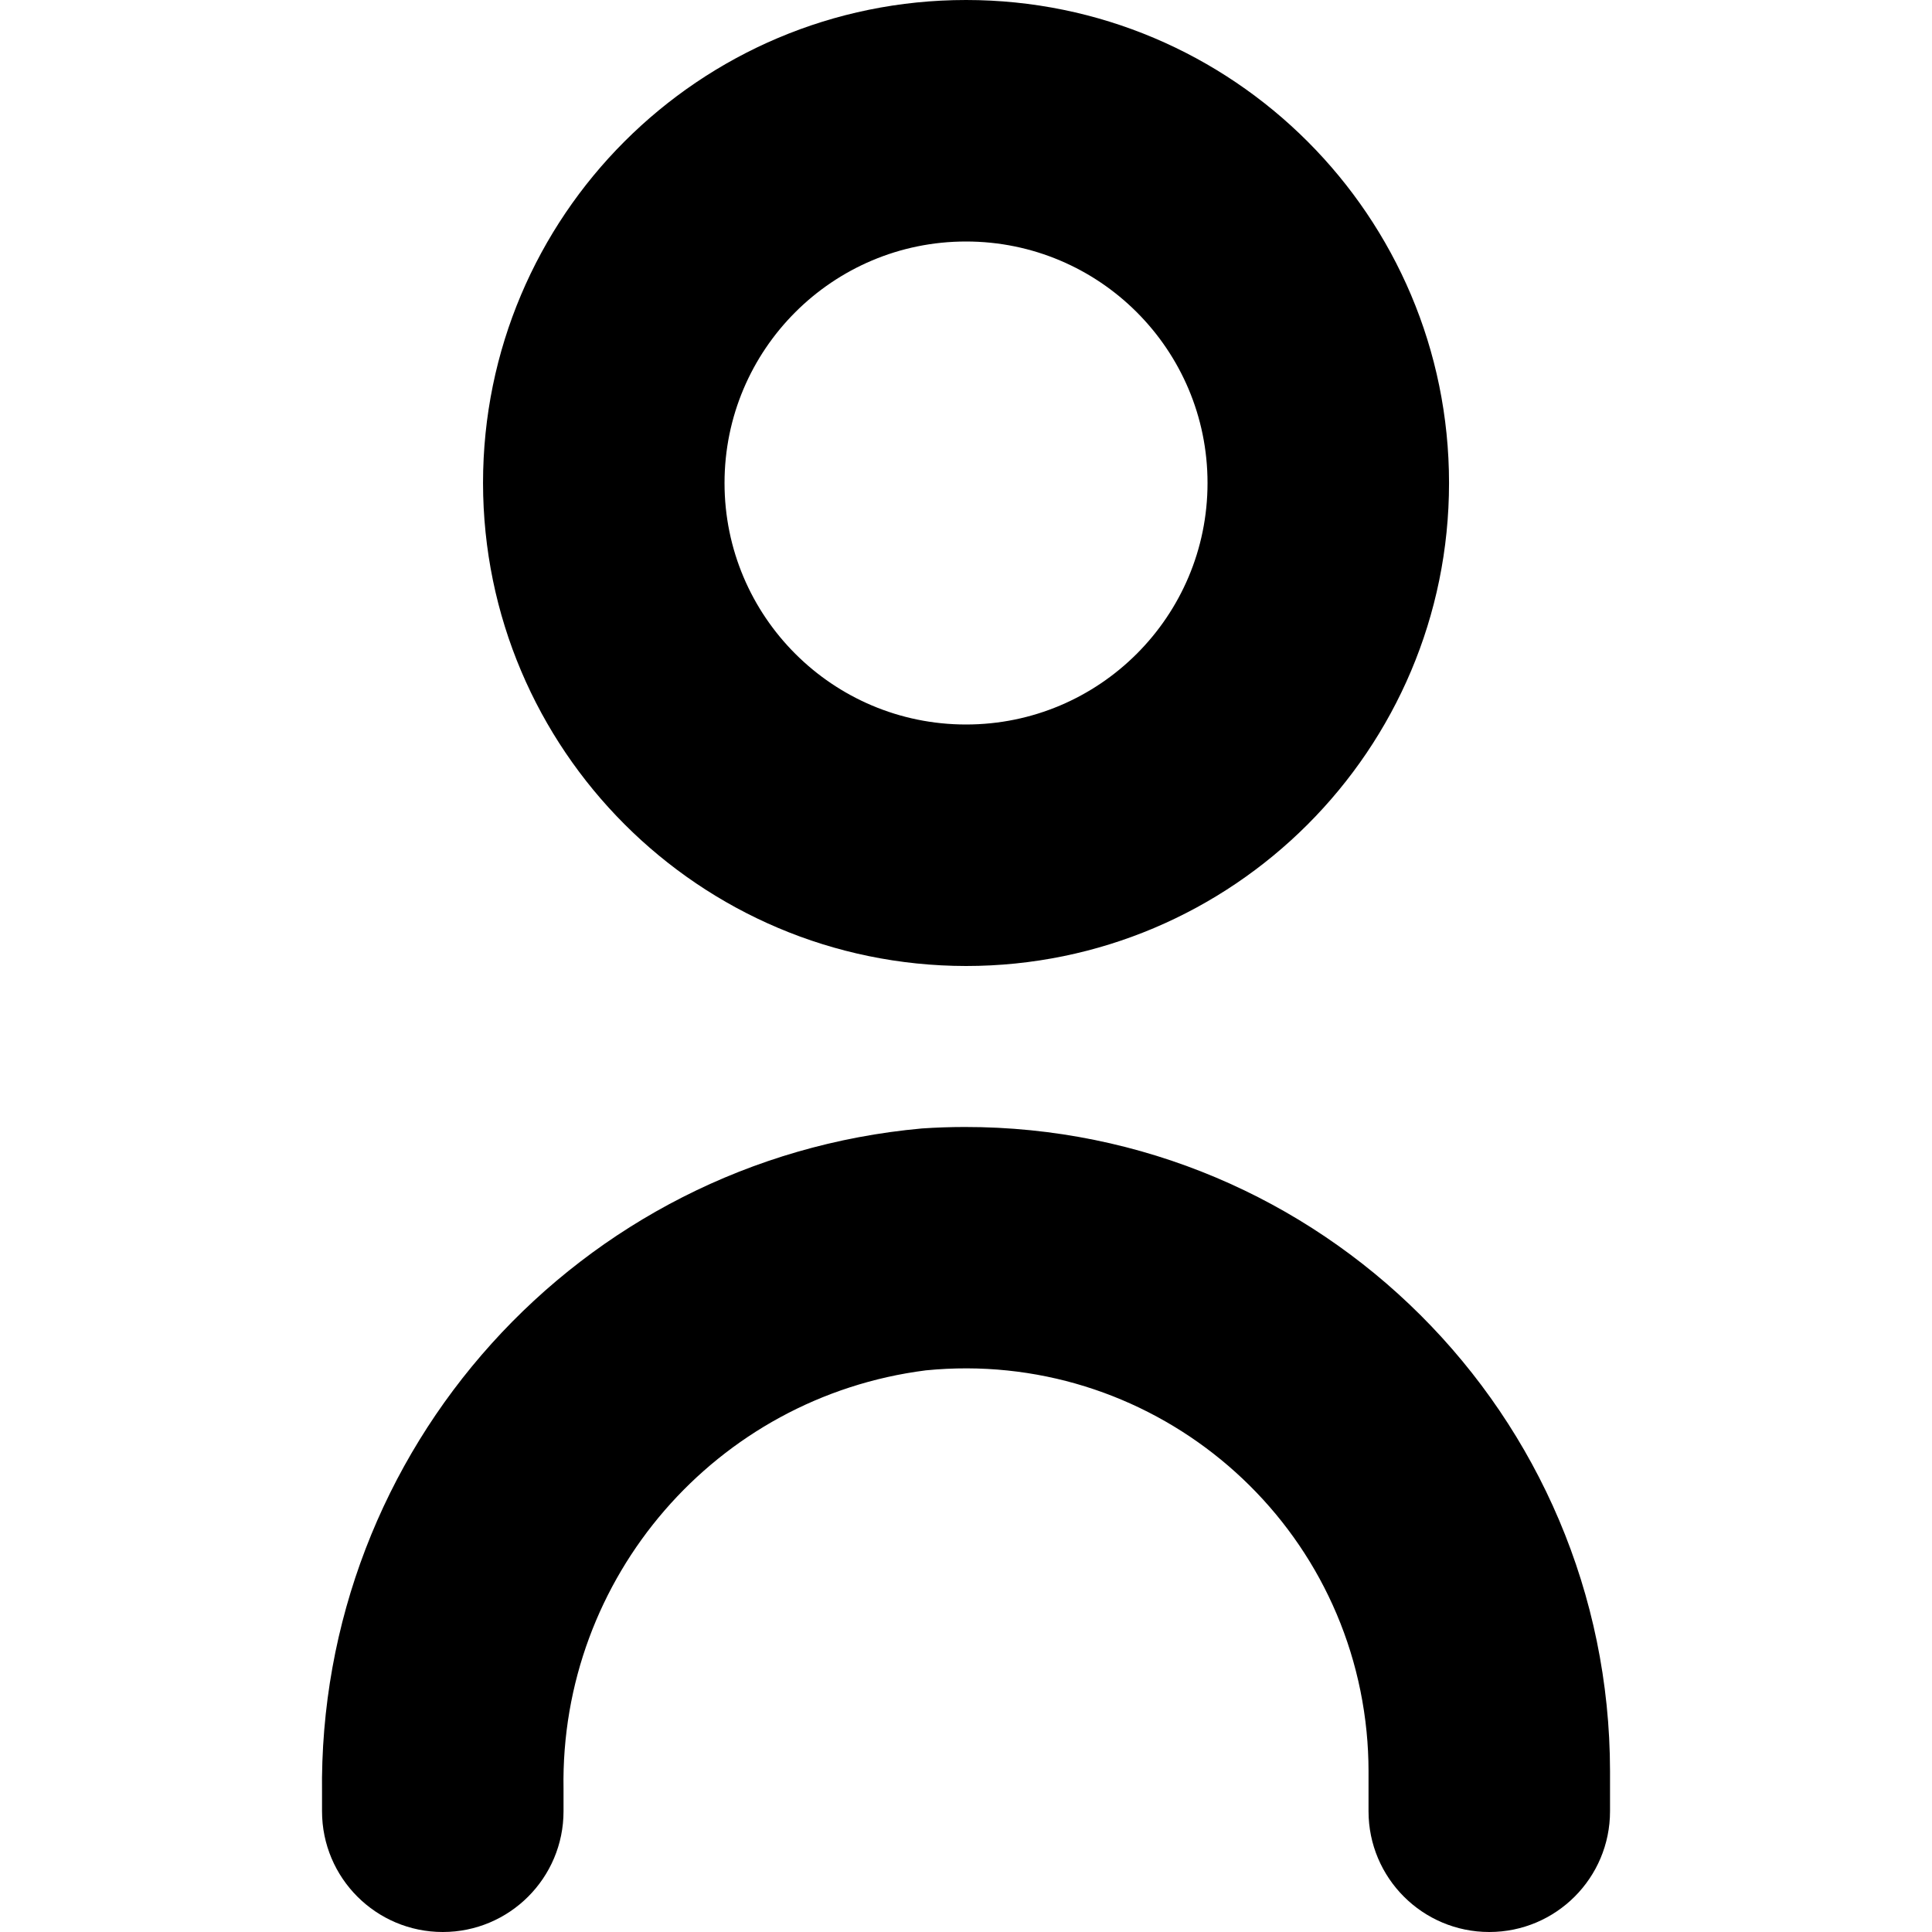
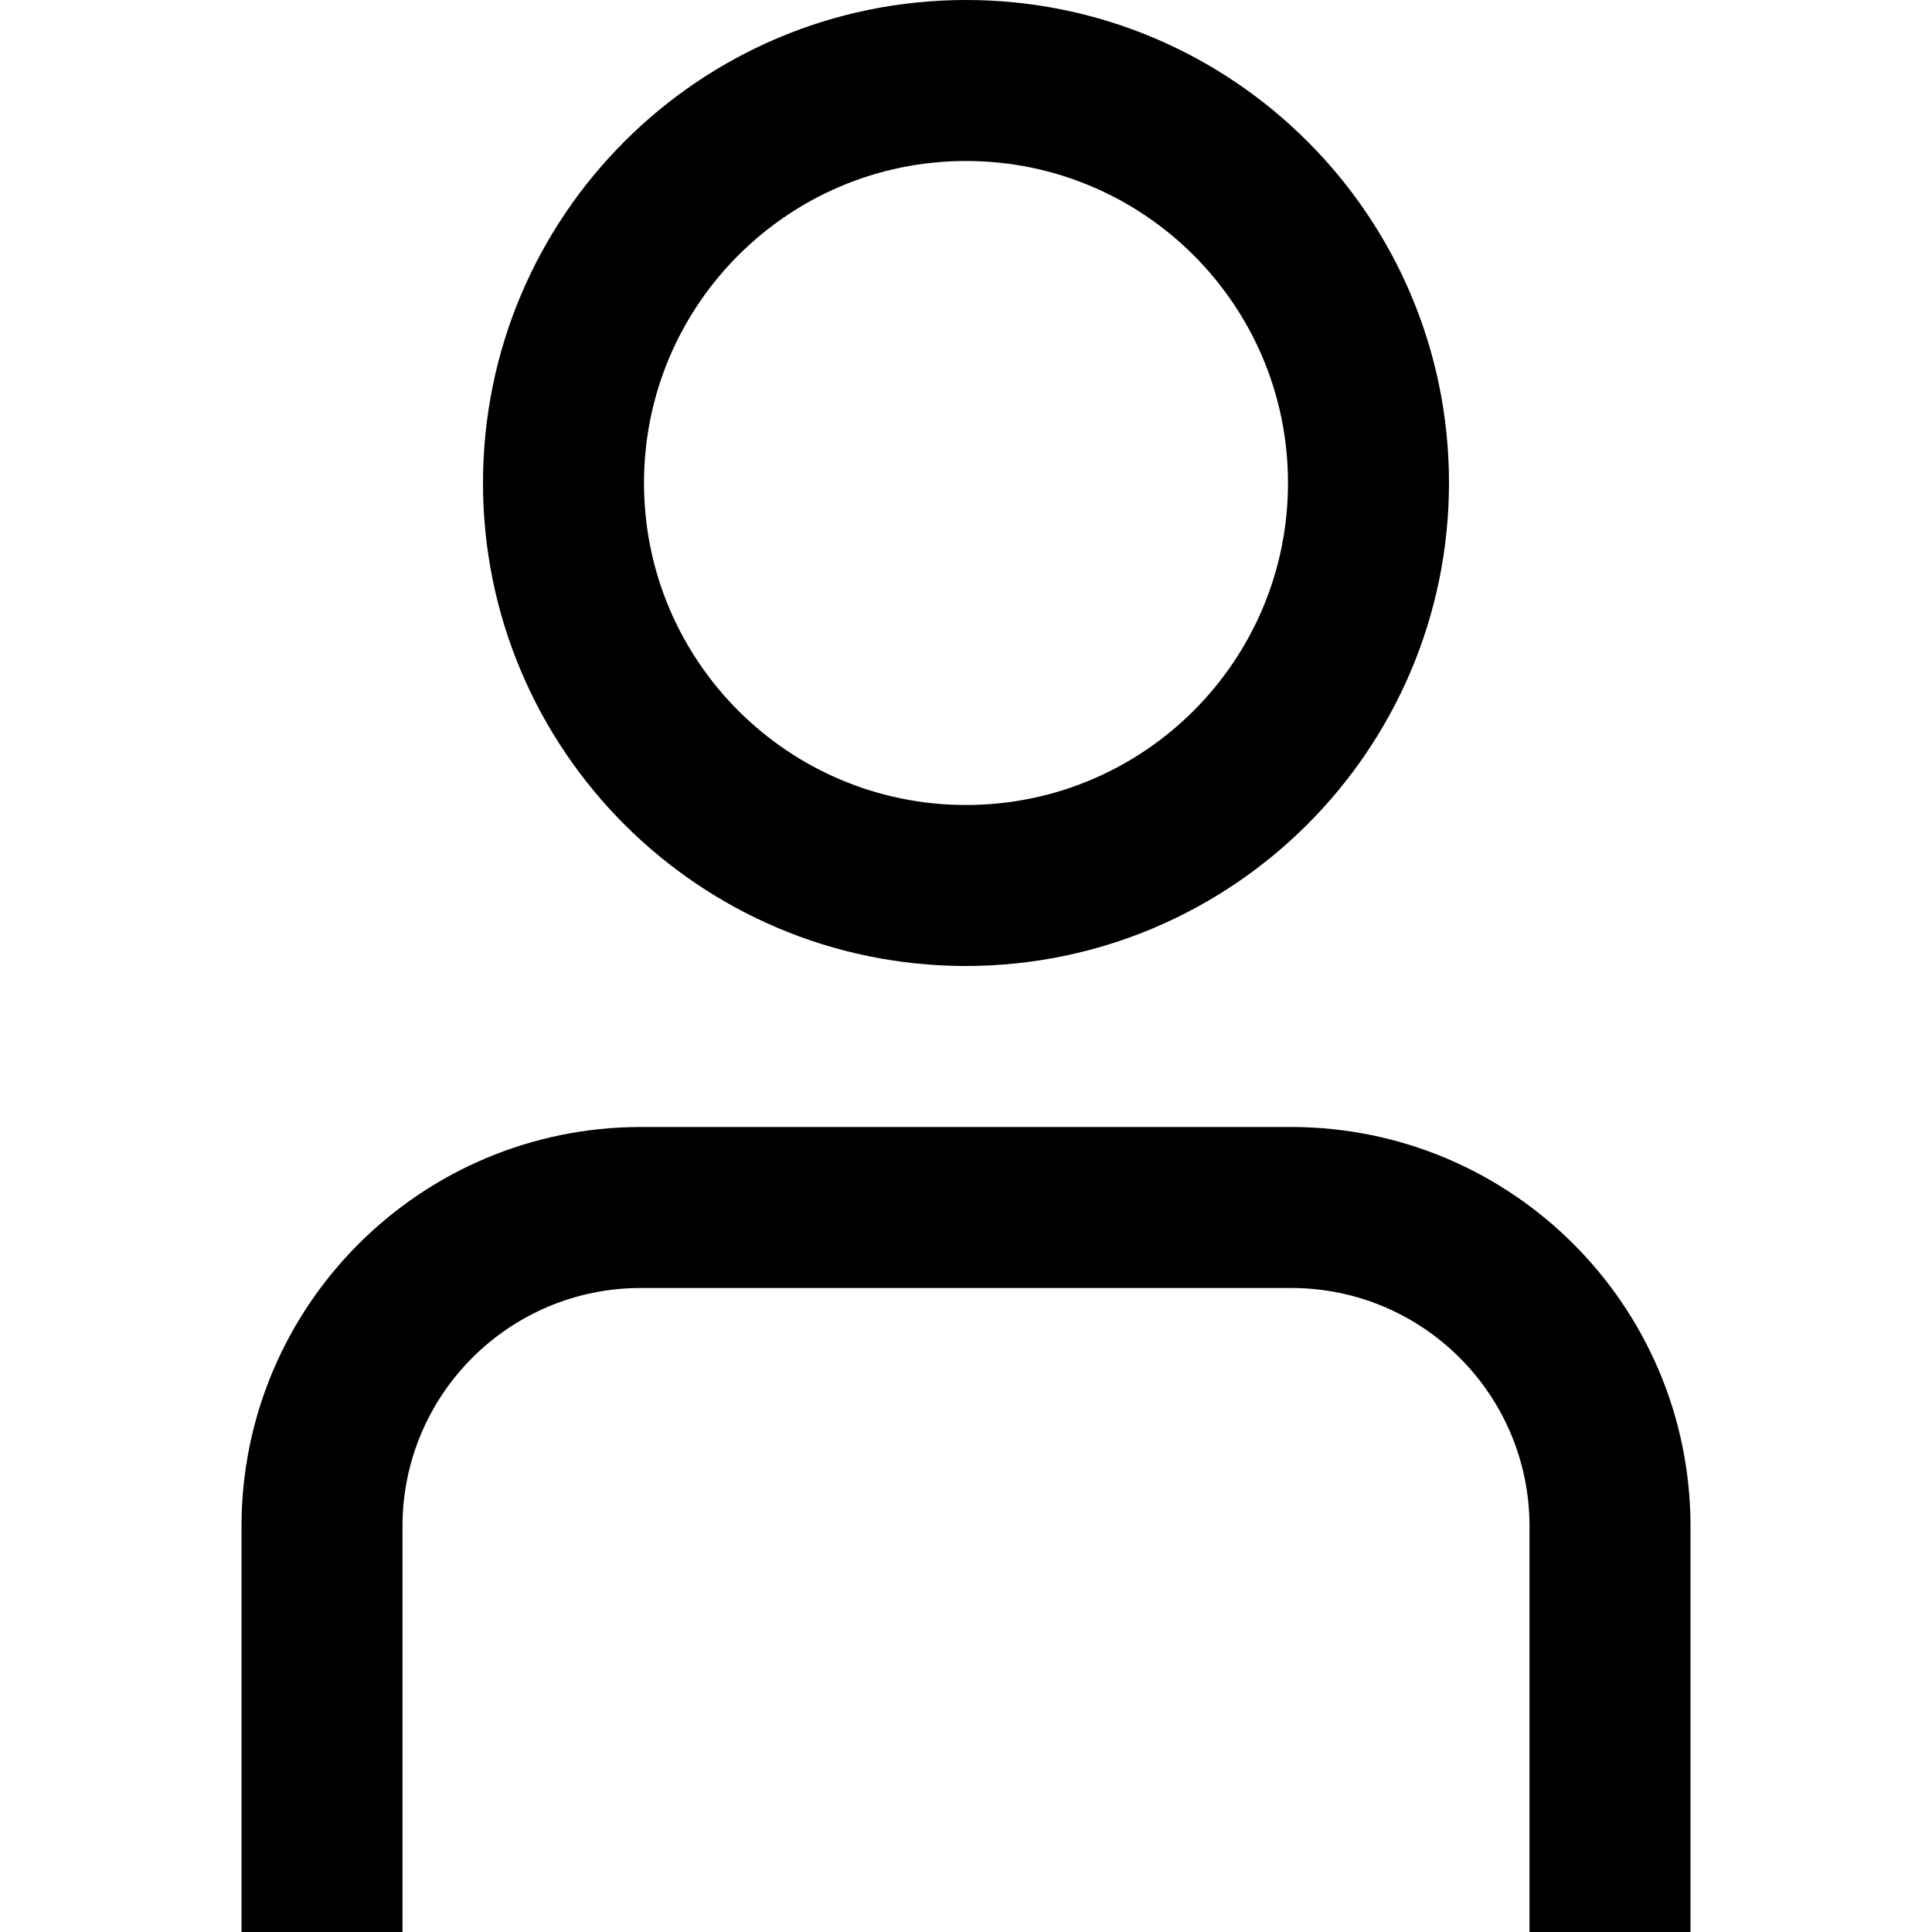
- <svg xmlns="http://www.w3.org/2000/svg" version="1.1" id="Capa_1" x="0px" y="0px" viewBox="0 0 512 512" style="enable-background:new 0 0 512 512;" xml:space="preserve" width="512" height="512">
-   <g>
-     <path d="M244.317,299.051c-90.917,8.218-160.183,85.041-158.976,176.32V480c0,17.673,14.327,32,32,32l0,0c17.673,0,32-14.327,32-32   v-5.909c-0.962-56.045,40.398-103.838,96-110.933c58.693-5.82,110.992,37.042,116.812,95.735c0.344,3.47,0.518,6.954,0.521,10.441   V480c0,17.673,14.327,32,32,32l0,0c17.673,0,32-14.327,32-32v-10.667c-0.104-94.363-76.685-170.774-171.047-170.67   C251.854,298.668,248.082,298.797,244.317,299.051z" />
-     <path d="M256.008,256c70.692,0,128-57.308,128-128S326.7,0,256.008,0s-128,57.308-128,128   C128.078,198.663,185.345,255.929,256.008,256z M256.008,64c35.346,0,64,28.654,64,64s-28.654,64-64,64s-64-28.654-64-64   S220.662,64,256.008,64z" />
+ <svg xmlns="http://www.w3.org/2000/svg" viewBox="0 0 24 24" width="512" height="512">
+   <g id="_01_align_center" data-name="01 align center">
+     <path d="M21,24H19V18.957A2.96,2.96,0,0,0,16.043,16H7.957A2.96,2.96,0,0,0,5,18.957V24H3V18.957A4.963,4.963,0,0,1,7.957,14h8.086A4.963,4.963,0,0,1,21,18.957Z" />
+     <path d="M12,12a6,6,0,1,1,6-6A6.006,6.006,0,0,1,12,12ZM12,2a4,4,0,1,0,4,4A4,4,0,0,0,12,2Z" />
  </g>
</svg>
